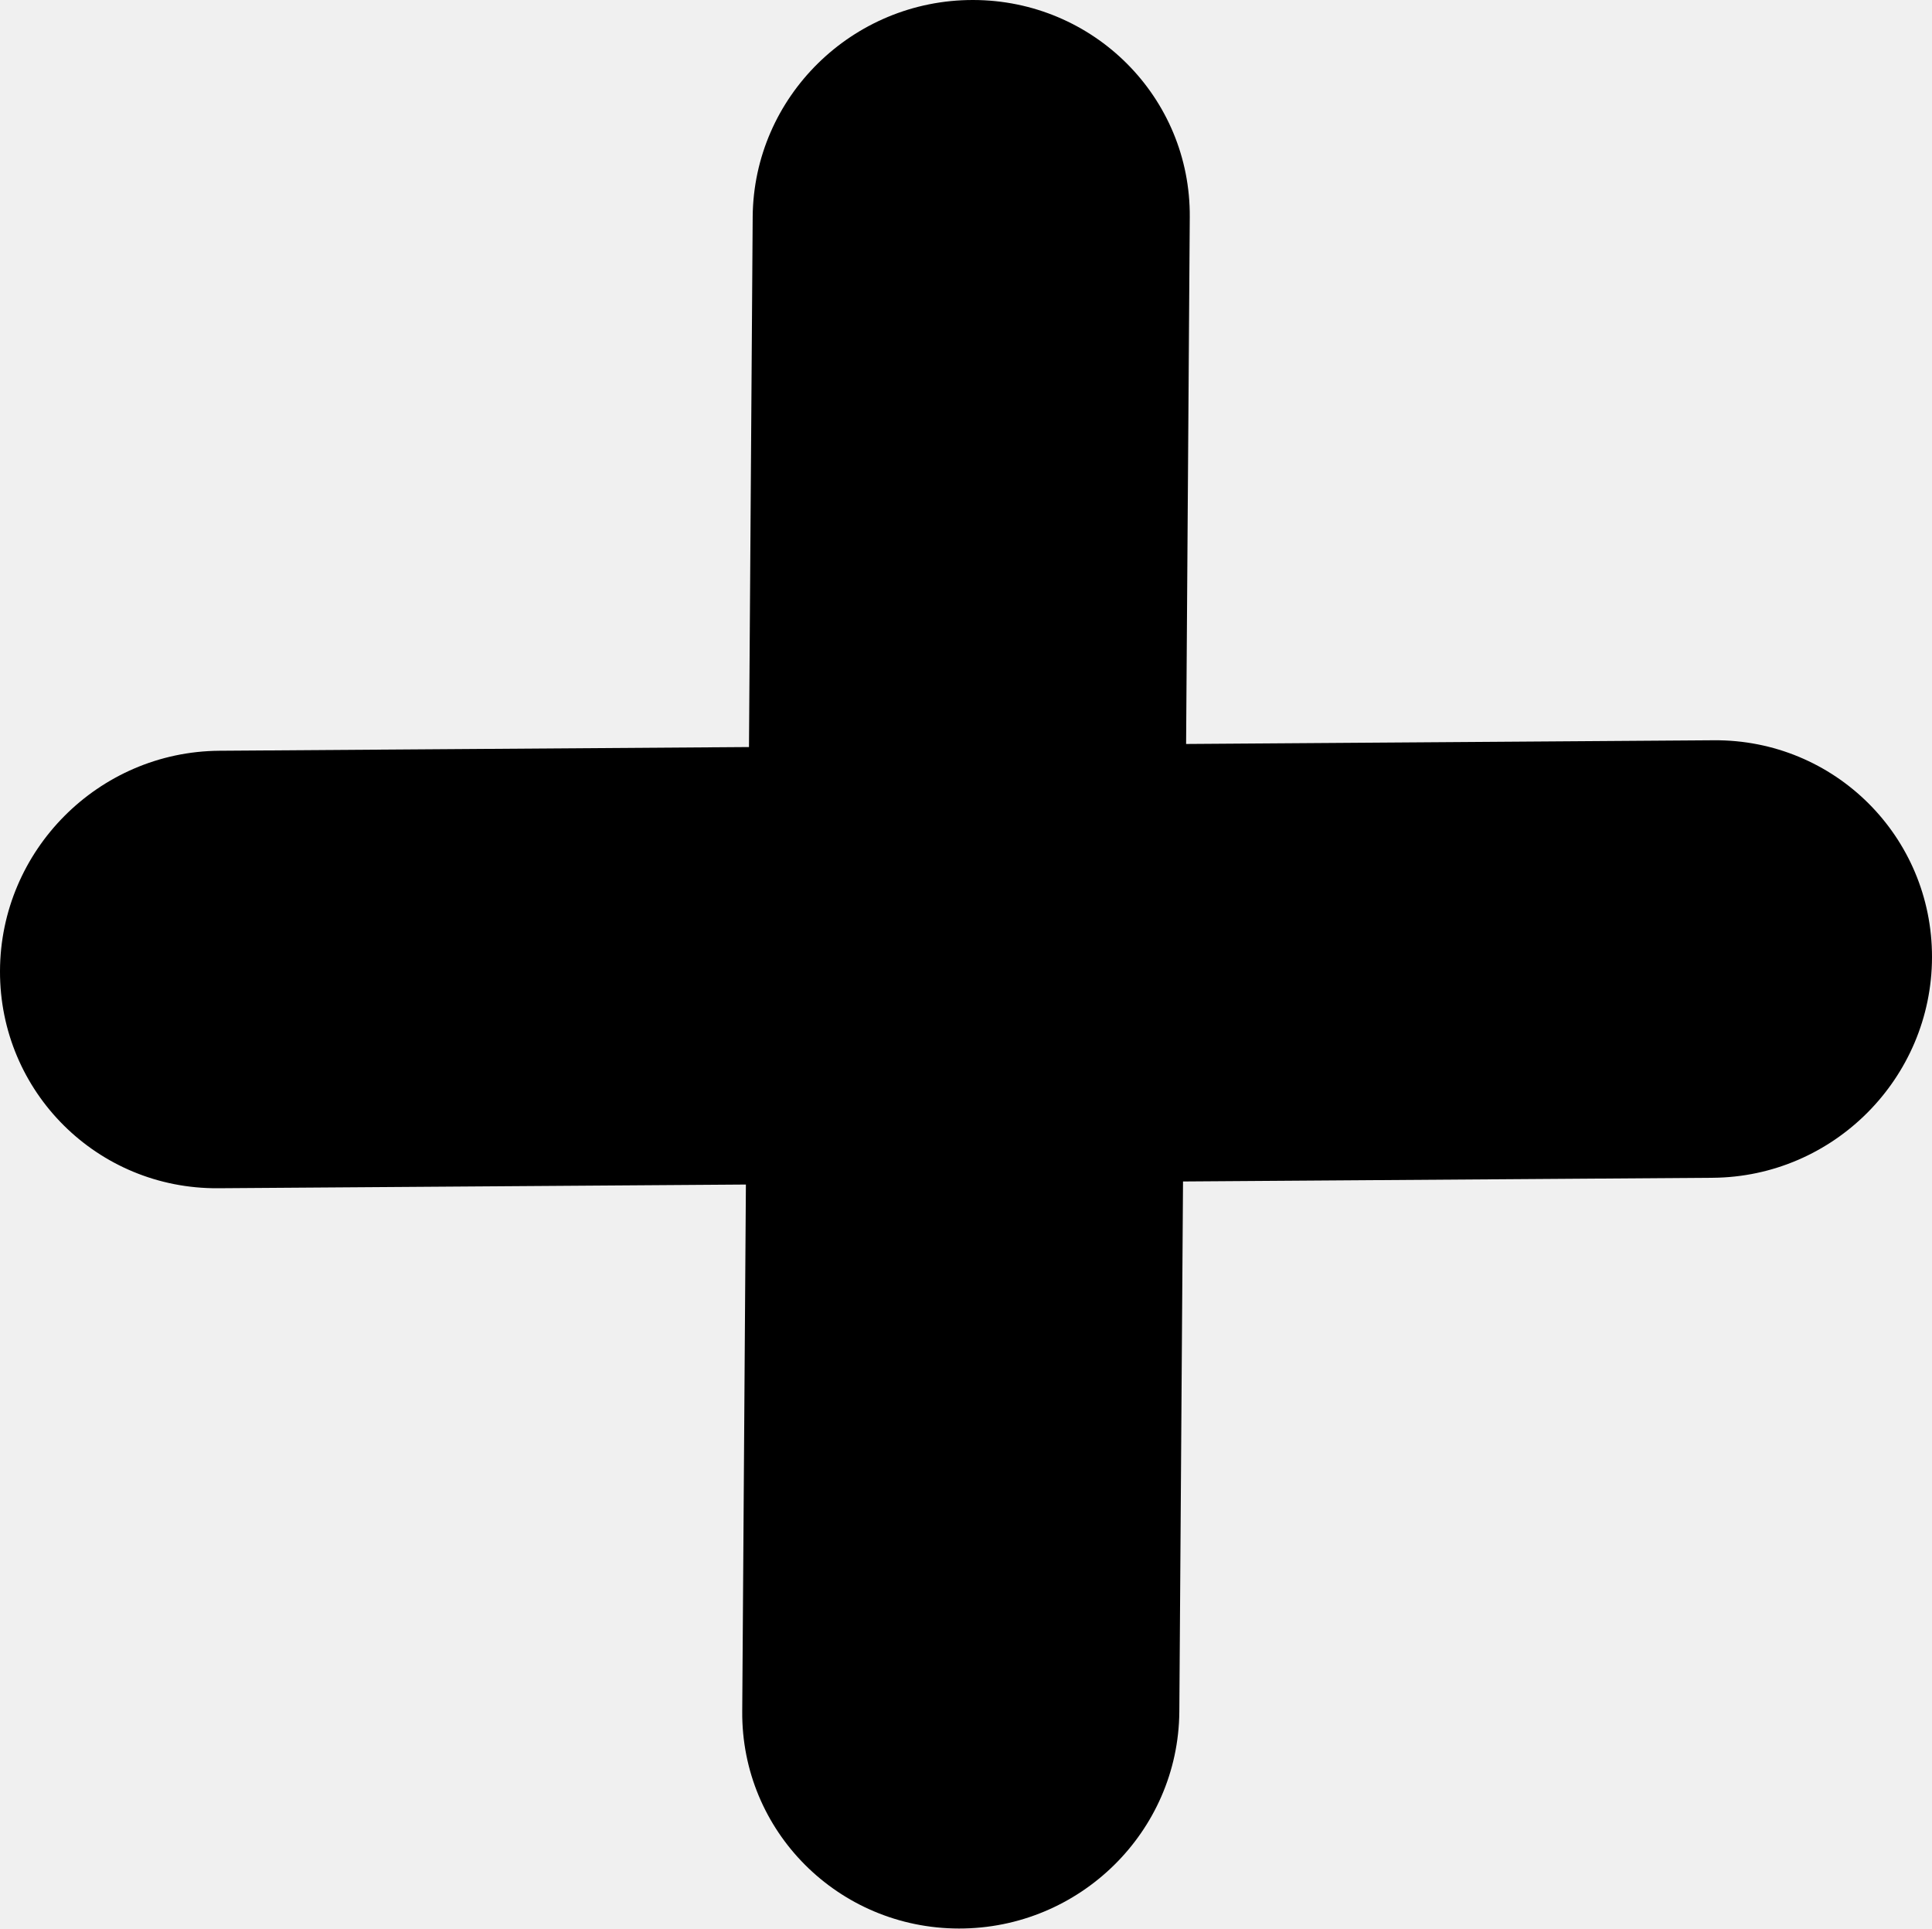
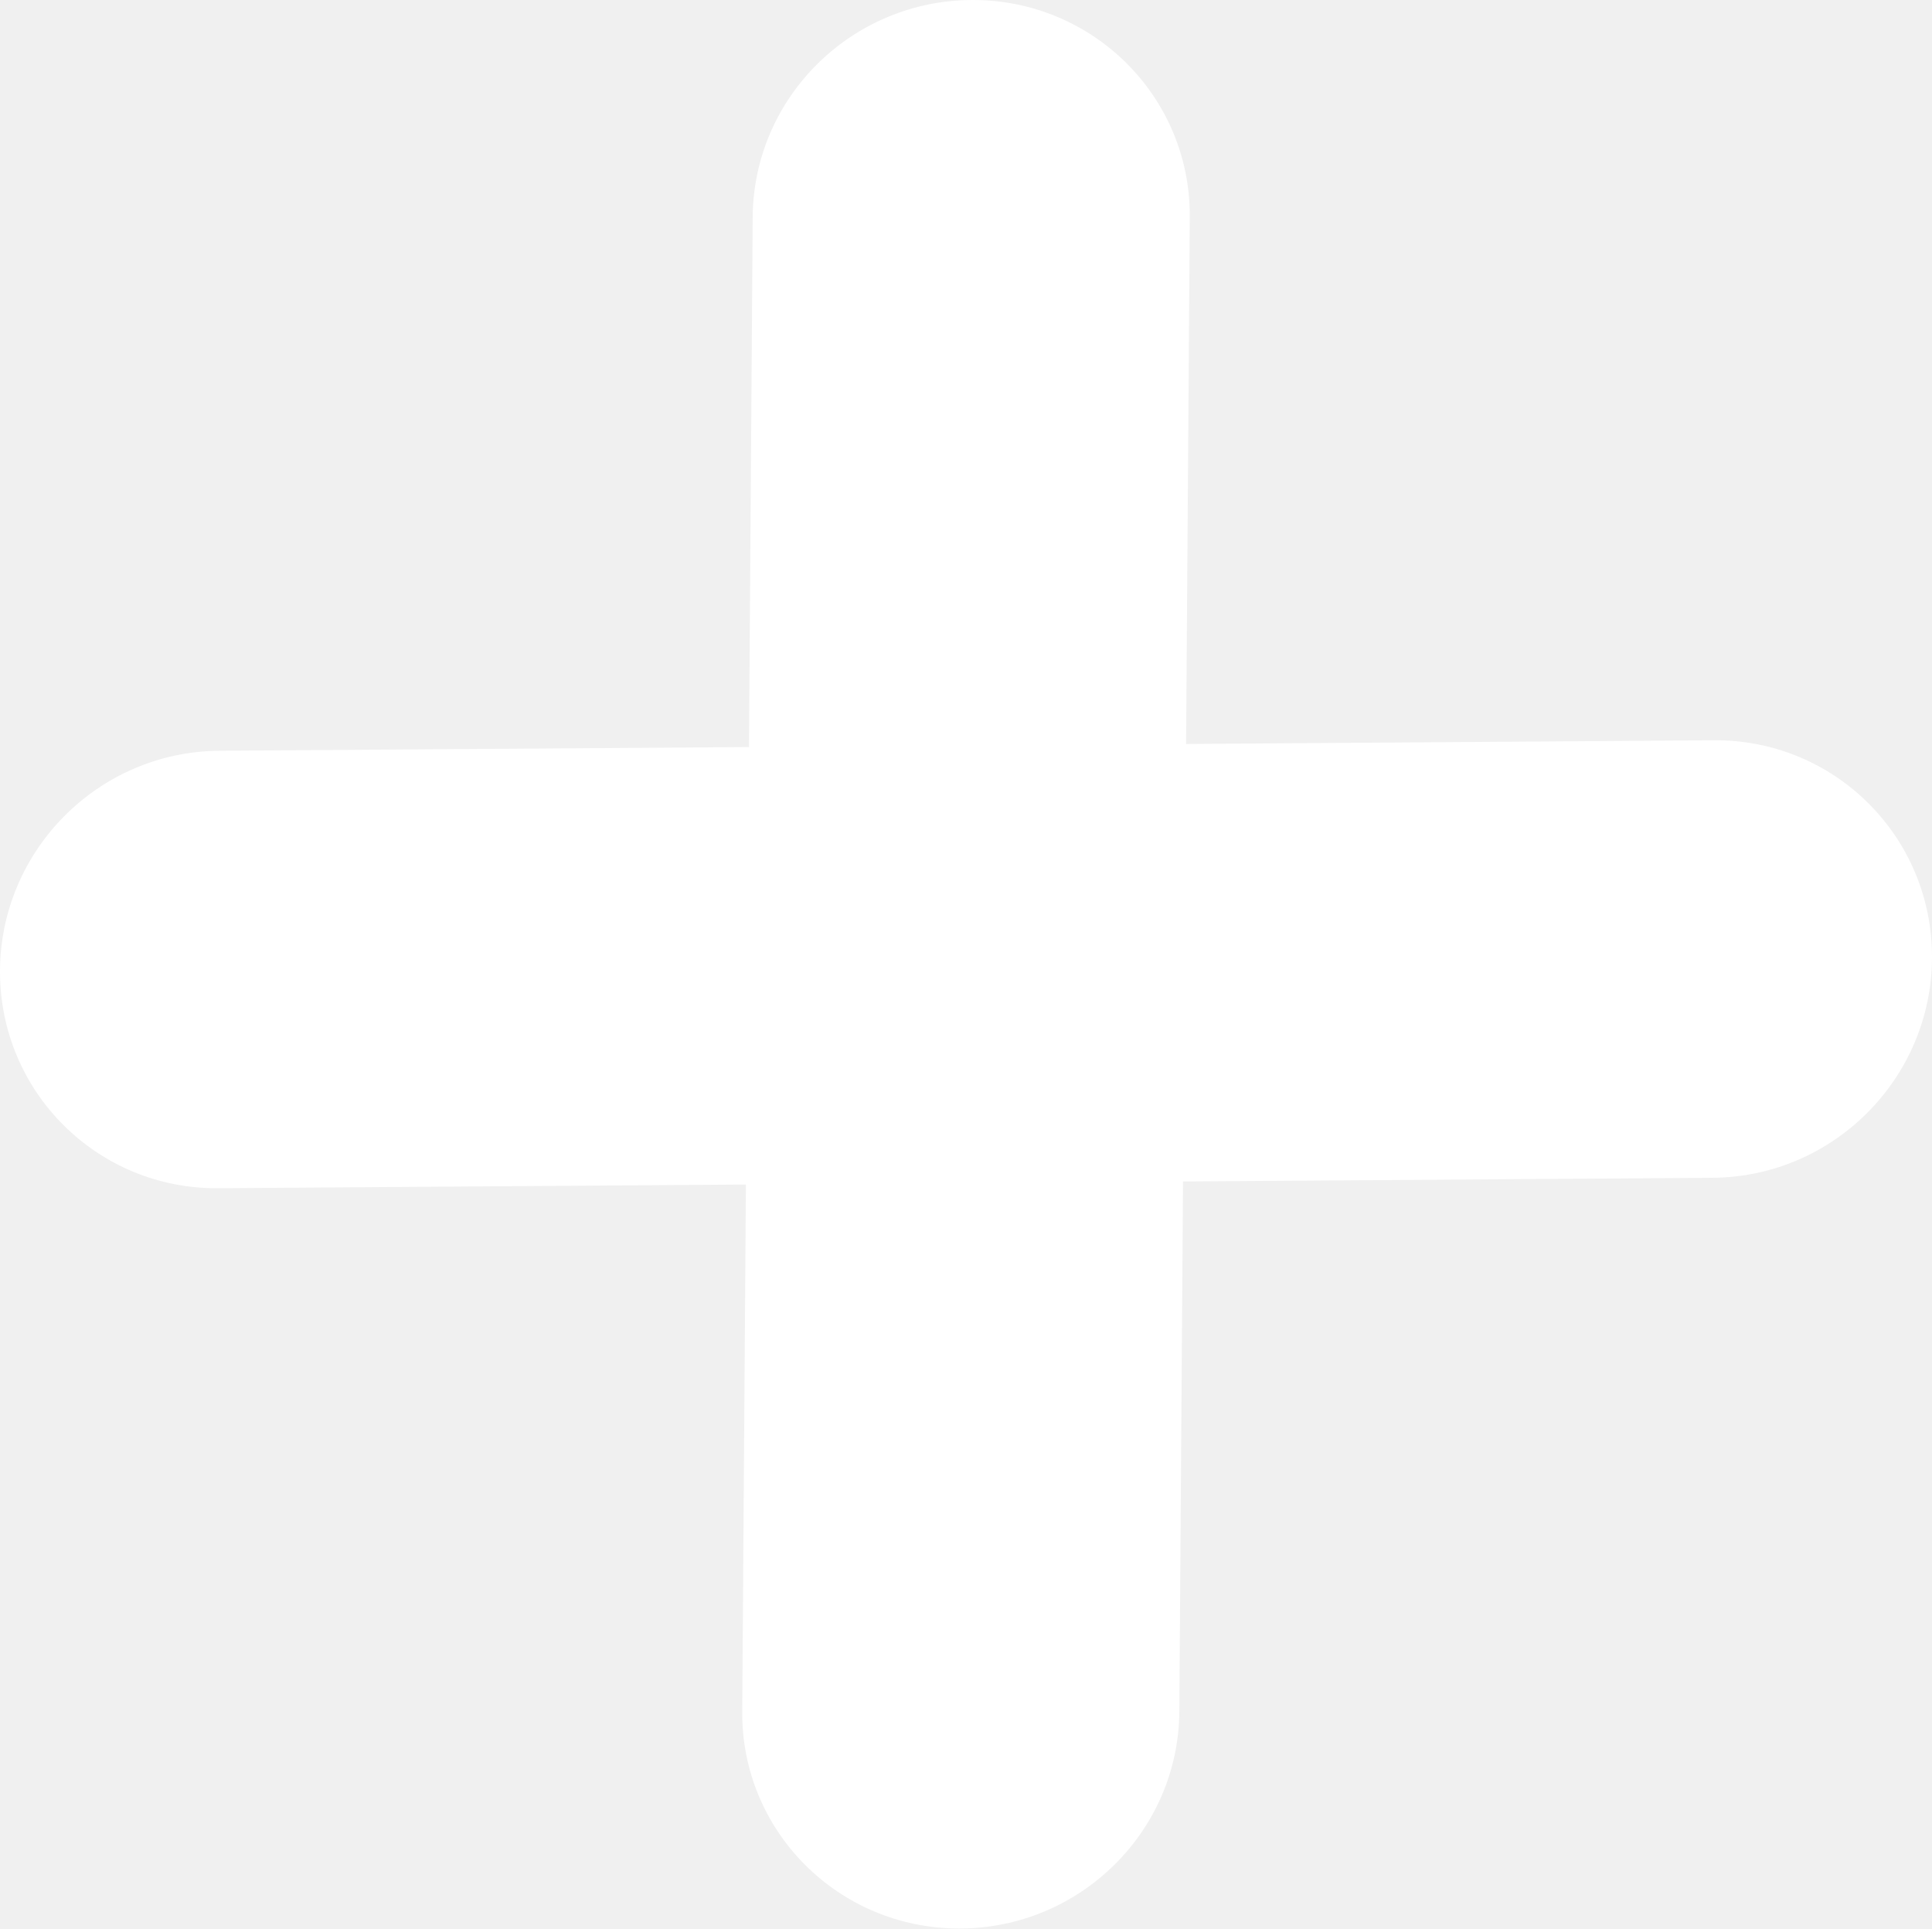
<svg xmlns="http://www.w3.org/2000/svg" version="1.1" id="Layer_1" x="0px" y="0px" width="122.875px" height="122.648px" viewBox="0 0 122.875 122.648" enable-background="new 0 0 122.875 122.648" xml:space="preserve">
  <g>
-     <path fill-rule="evenodd" clip-rule="evenodd" d="M108.993,47.079c7.683-0.059,13.898,6.12,13.882,13.805 c-0.018,7.683-6.26,13.959-13.942,14.019L75.24,75.138l-0.235,33.73c-0.063,7.619-6.338,13.789-14.014,13.78 c-7.678-0.01-13.848-6.197-13.785-13.818l0.233-33.497l-33.558,0.235C6.2,75.628-0.016,69.448,0,61.764 c0.018-7.683,6.261-13.959,13.943-14.018l33.692-0.236l0.236-33.73C47.935,6.161,54.209-0.009,61.885,0 c7.678,0.009,13.848,6.197,13.784,13.818l-0.233,33.497L108.993,47.079L108.993,47.079z" />
+     <path fill-rule="evenodd" fill="#FFFFFF" clip-rule="evenodd" d="M108.993,47.079c7.683-0.059,13.898,6.12,13.882,13.805 c-0.018,7.683-6.26,13.959-13.942,14.019L75.24,75.138l-0.235,33.73c-0.063,7.619-6.338,13.789-14.014,13.78 c-7.678-0.01-13.848-6.197-13.785-13.818l0.233-33.497l-33.558,0.235C6.2,75.628-0.016,69.448,0,61.764 c0.018-7.683,6.261-13.959,13.943-14.018l33.692-0.236l0.236-33.73C47.935,6.161,54.209-0.009,61.885,0 c7.678,0.009,13.848,6.197,13.784,13.818l-0.233,33.497L108.993,47.079L108.993,47.079z" />
  </g>
</svg>
